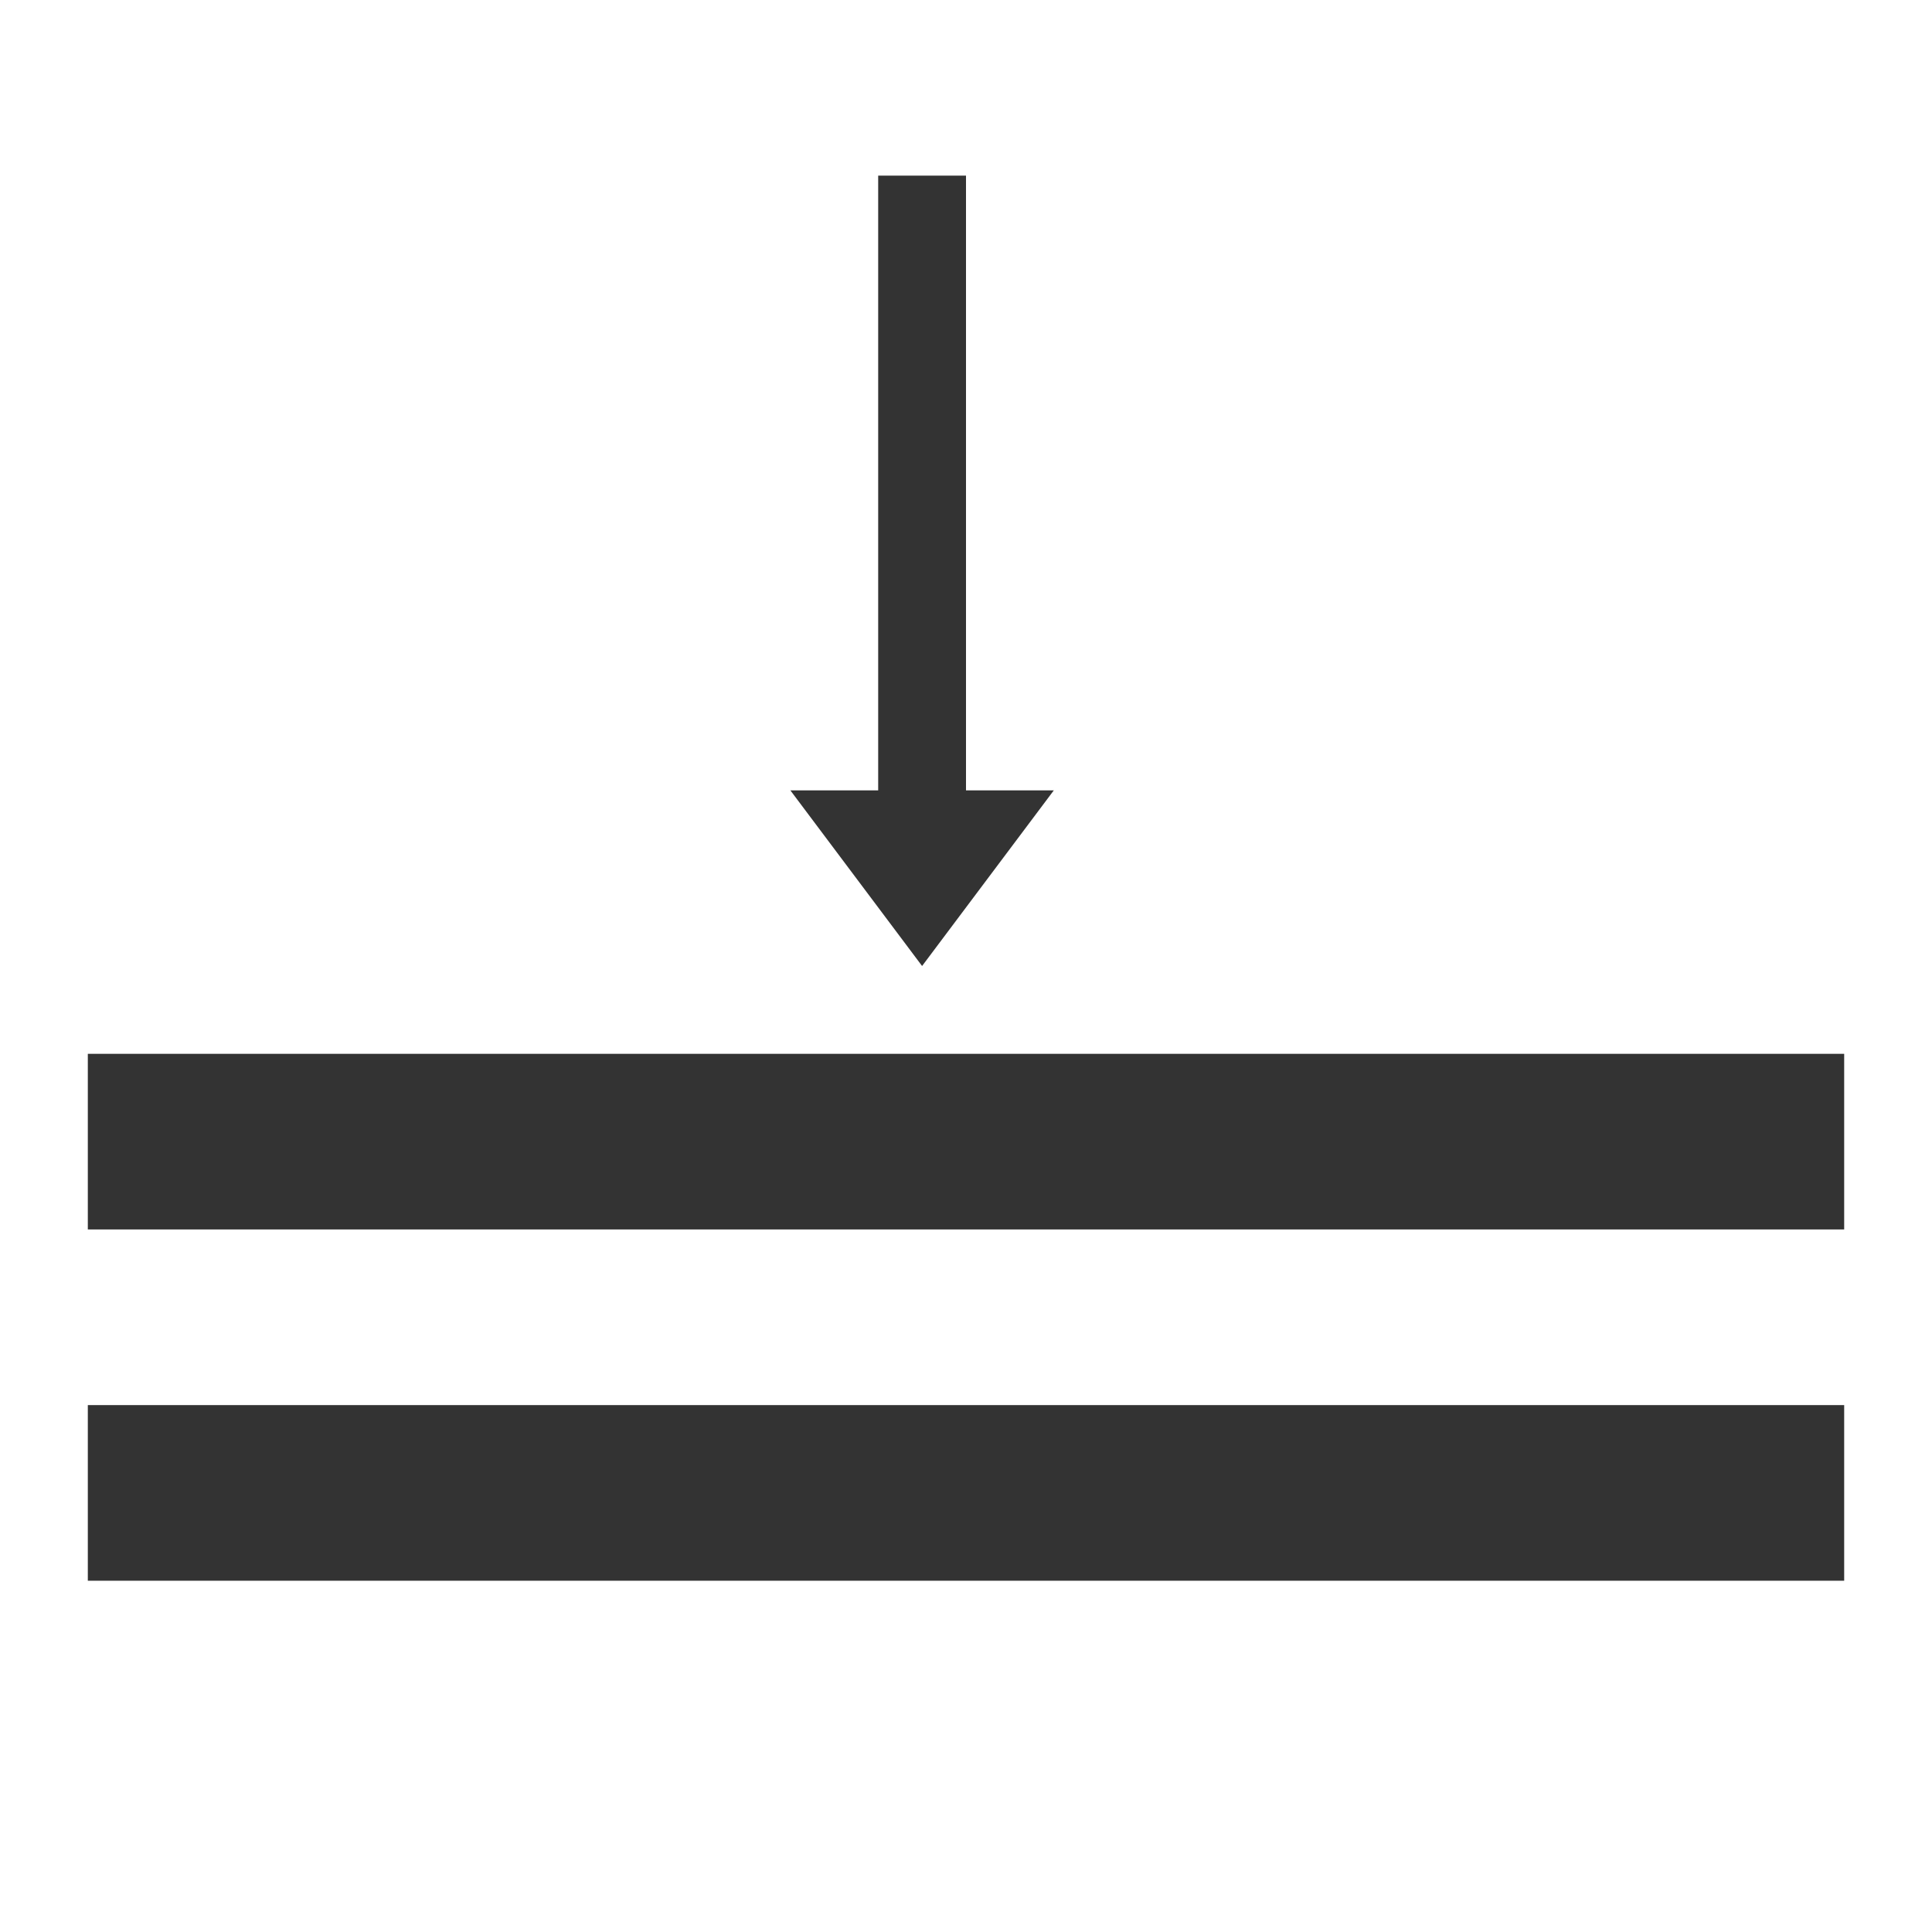
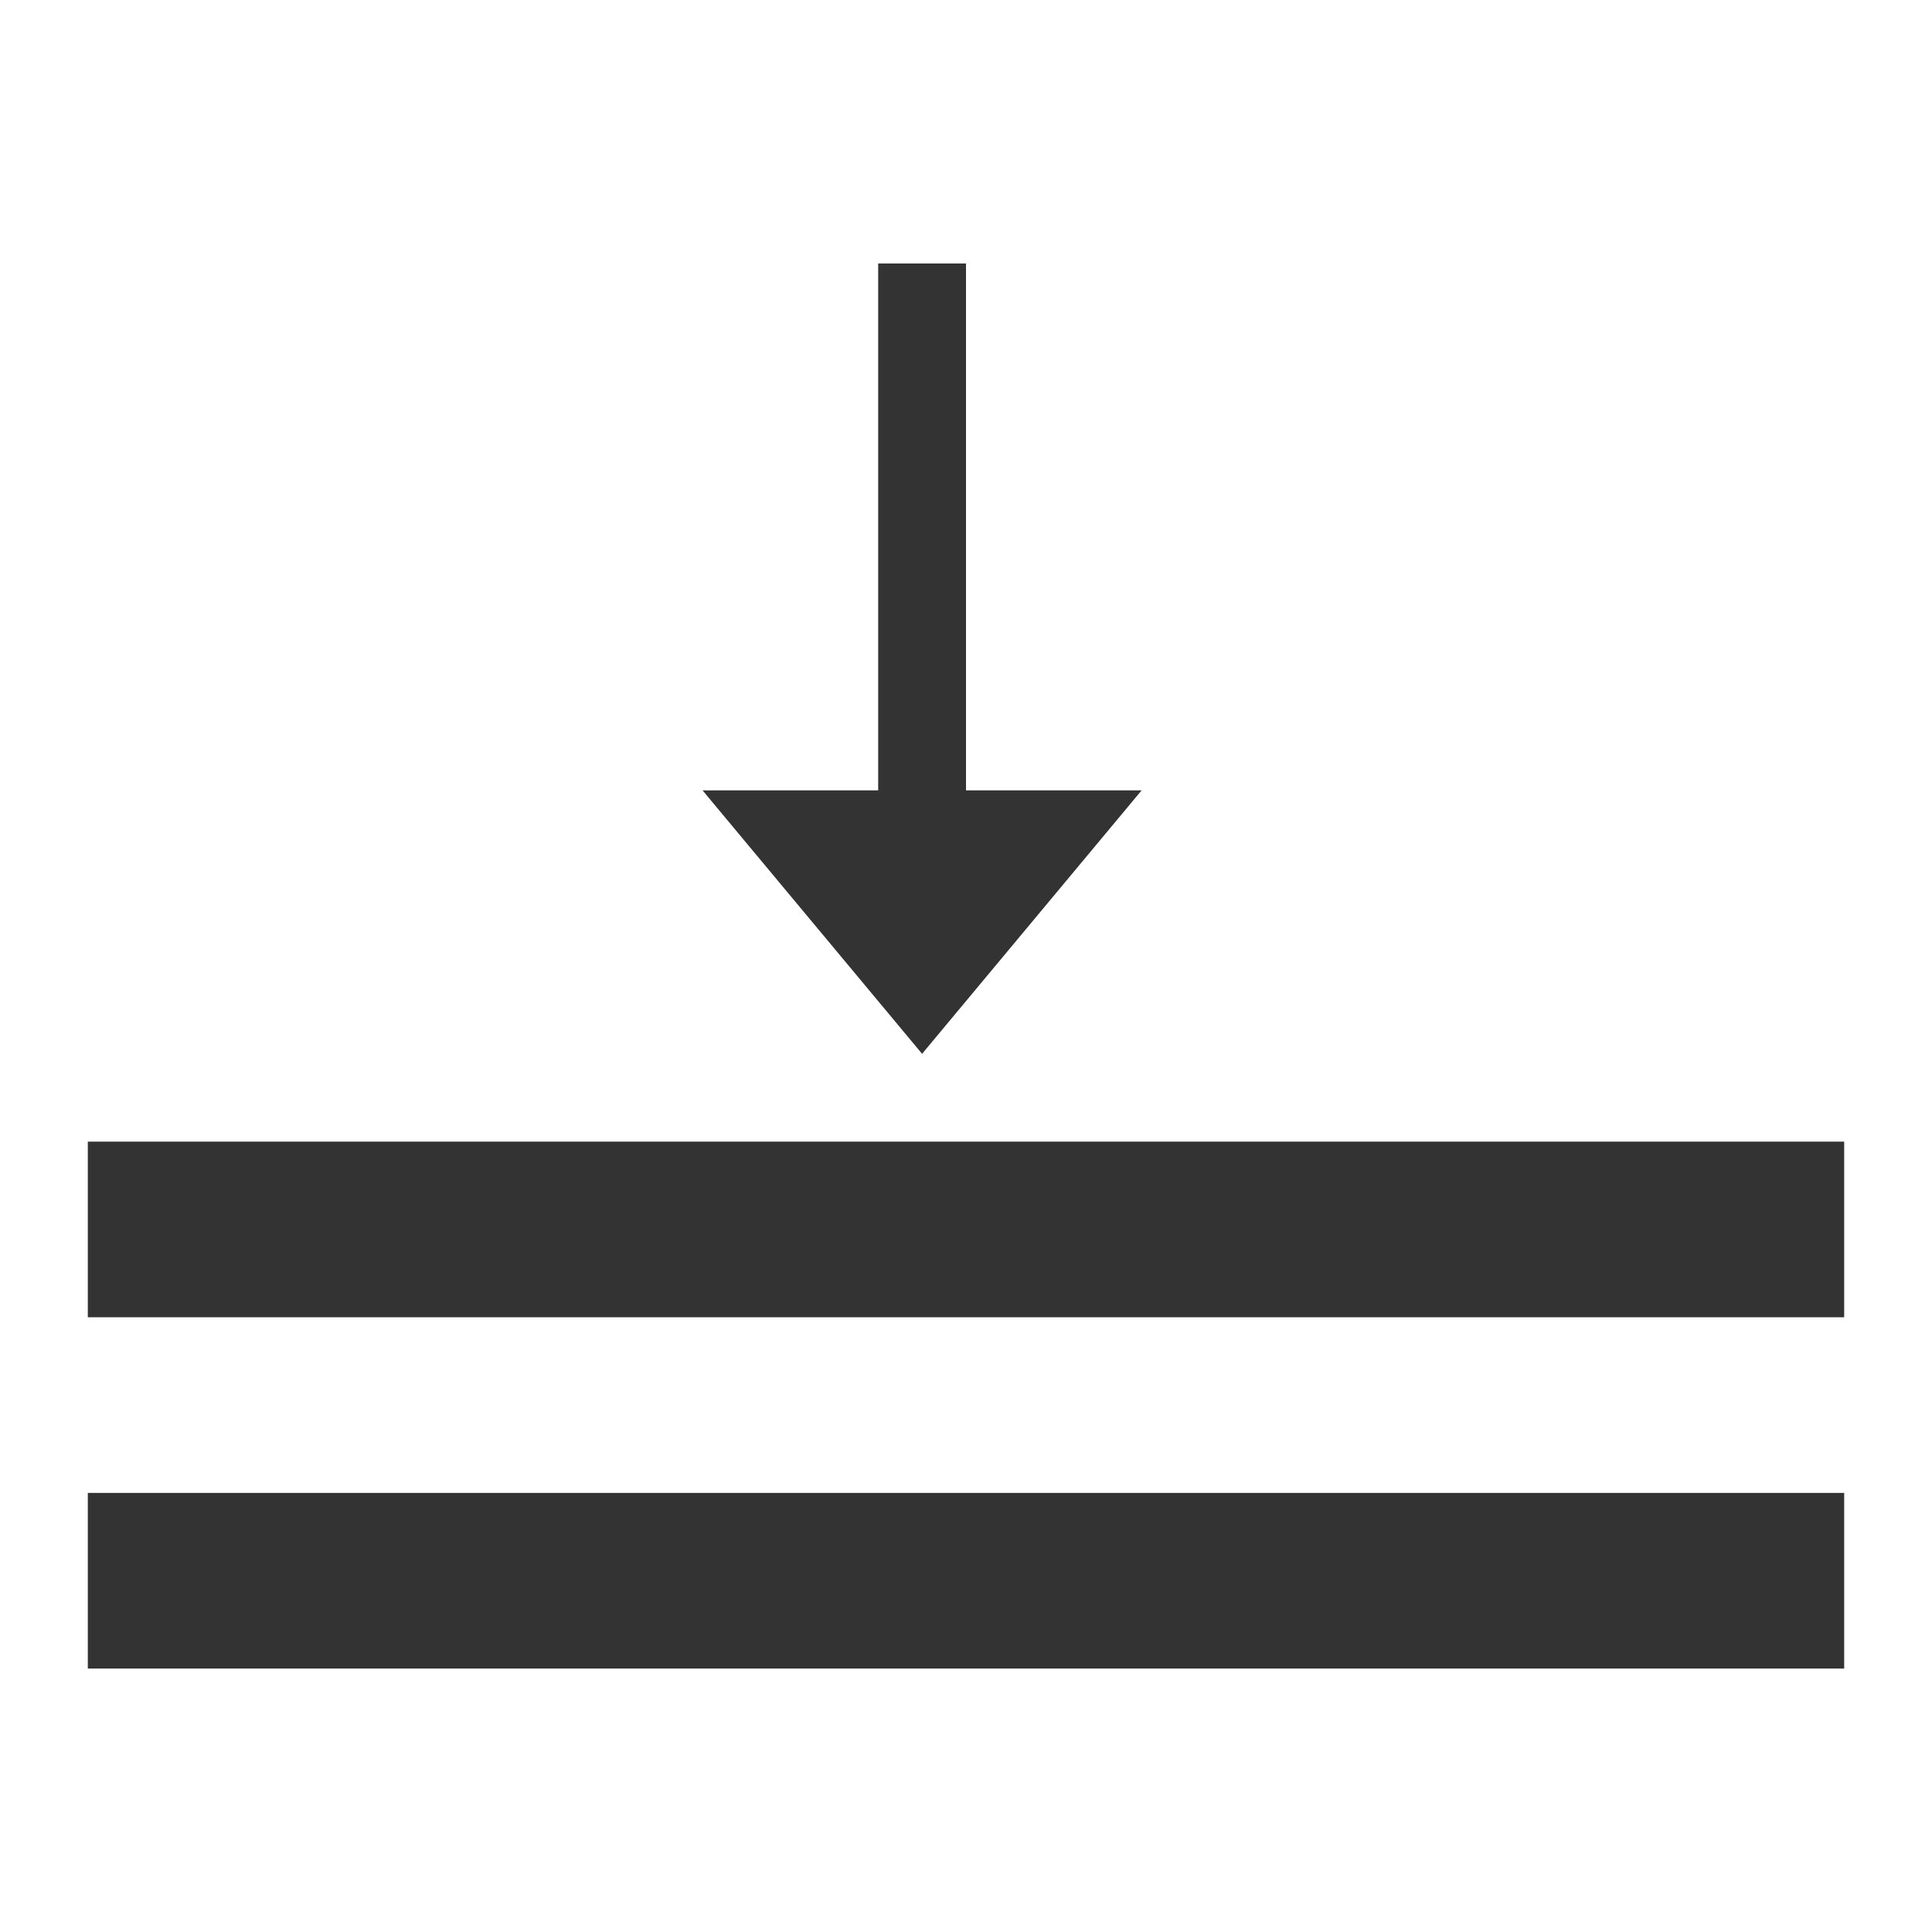
<svg xmlns="http://www.w3.org/2000/svg" version="1.1" width="22" height="22">
-   <rect x="1" y="12" width="20" height="2" style="fill:#333333;fill-opacity:1;stroke:none" />
-   <rect x="1" y="16" width="20" height="2" style="fill:#333333;fill-opacity:1;stroke:none" />
-   <path d="M 10.5,11 9,9 10,9 10,2 11,2 11,9 12,9 Z" style="fill:#333333;fill-opacity:1;stroke:none" />
+   <rect x="1" y="13" width="20" height="2" style="fill:#333333;fill-opacity:1;stroke:none" />
+   <rect x="1" y="17" width="20" height="2" style="fill:#333333;fill-opacity:1;stroke:none" />
+   <path d="M 10.5,12 8,9 10,9 10,3 11,3 11,9 13,9 Z" style="fill:#333333;fill-opacity:1;stroke:none" />
</svg>
